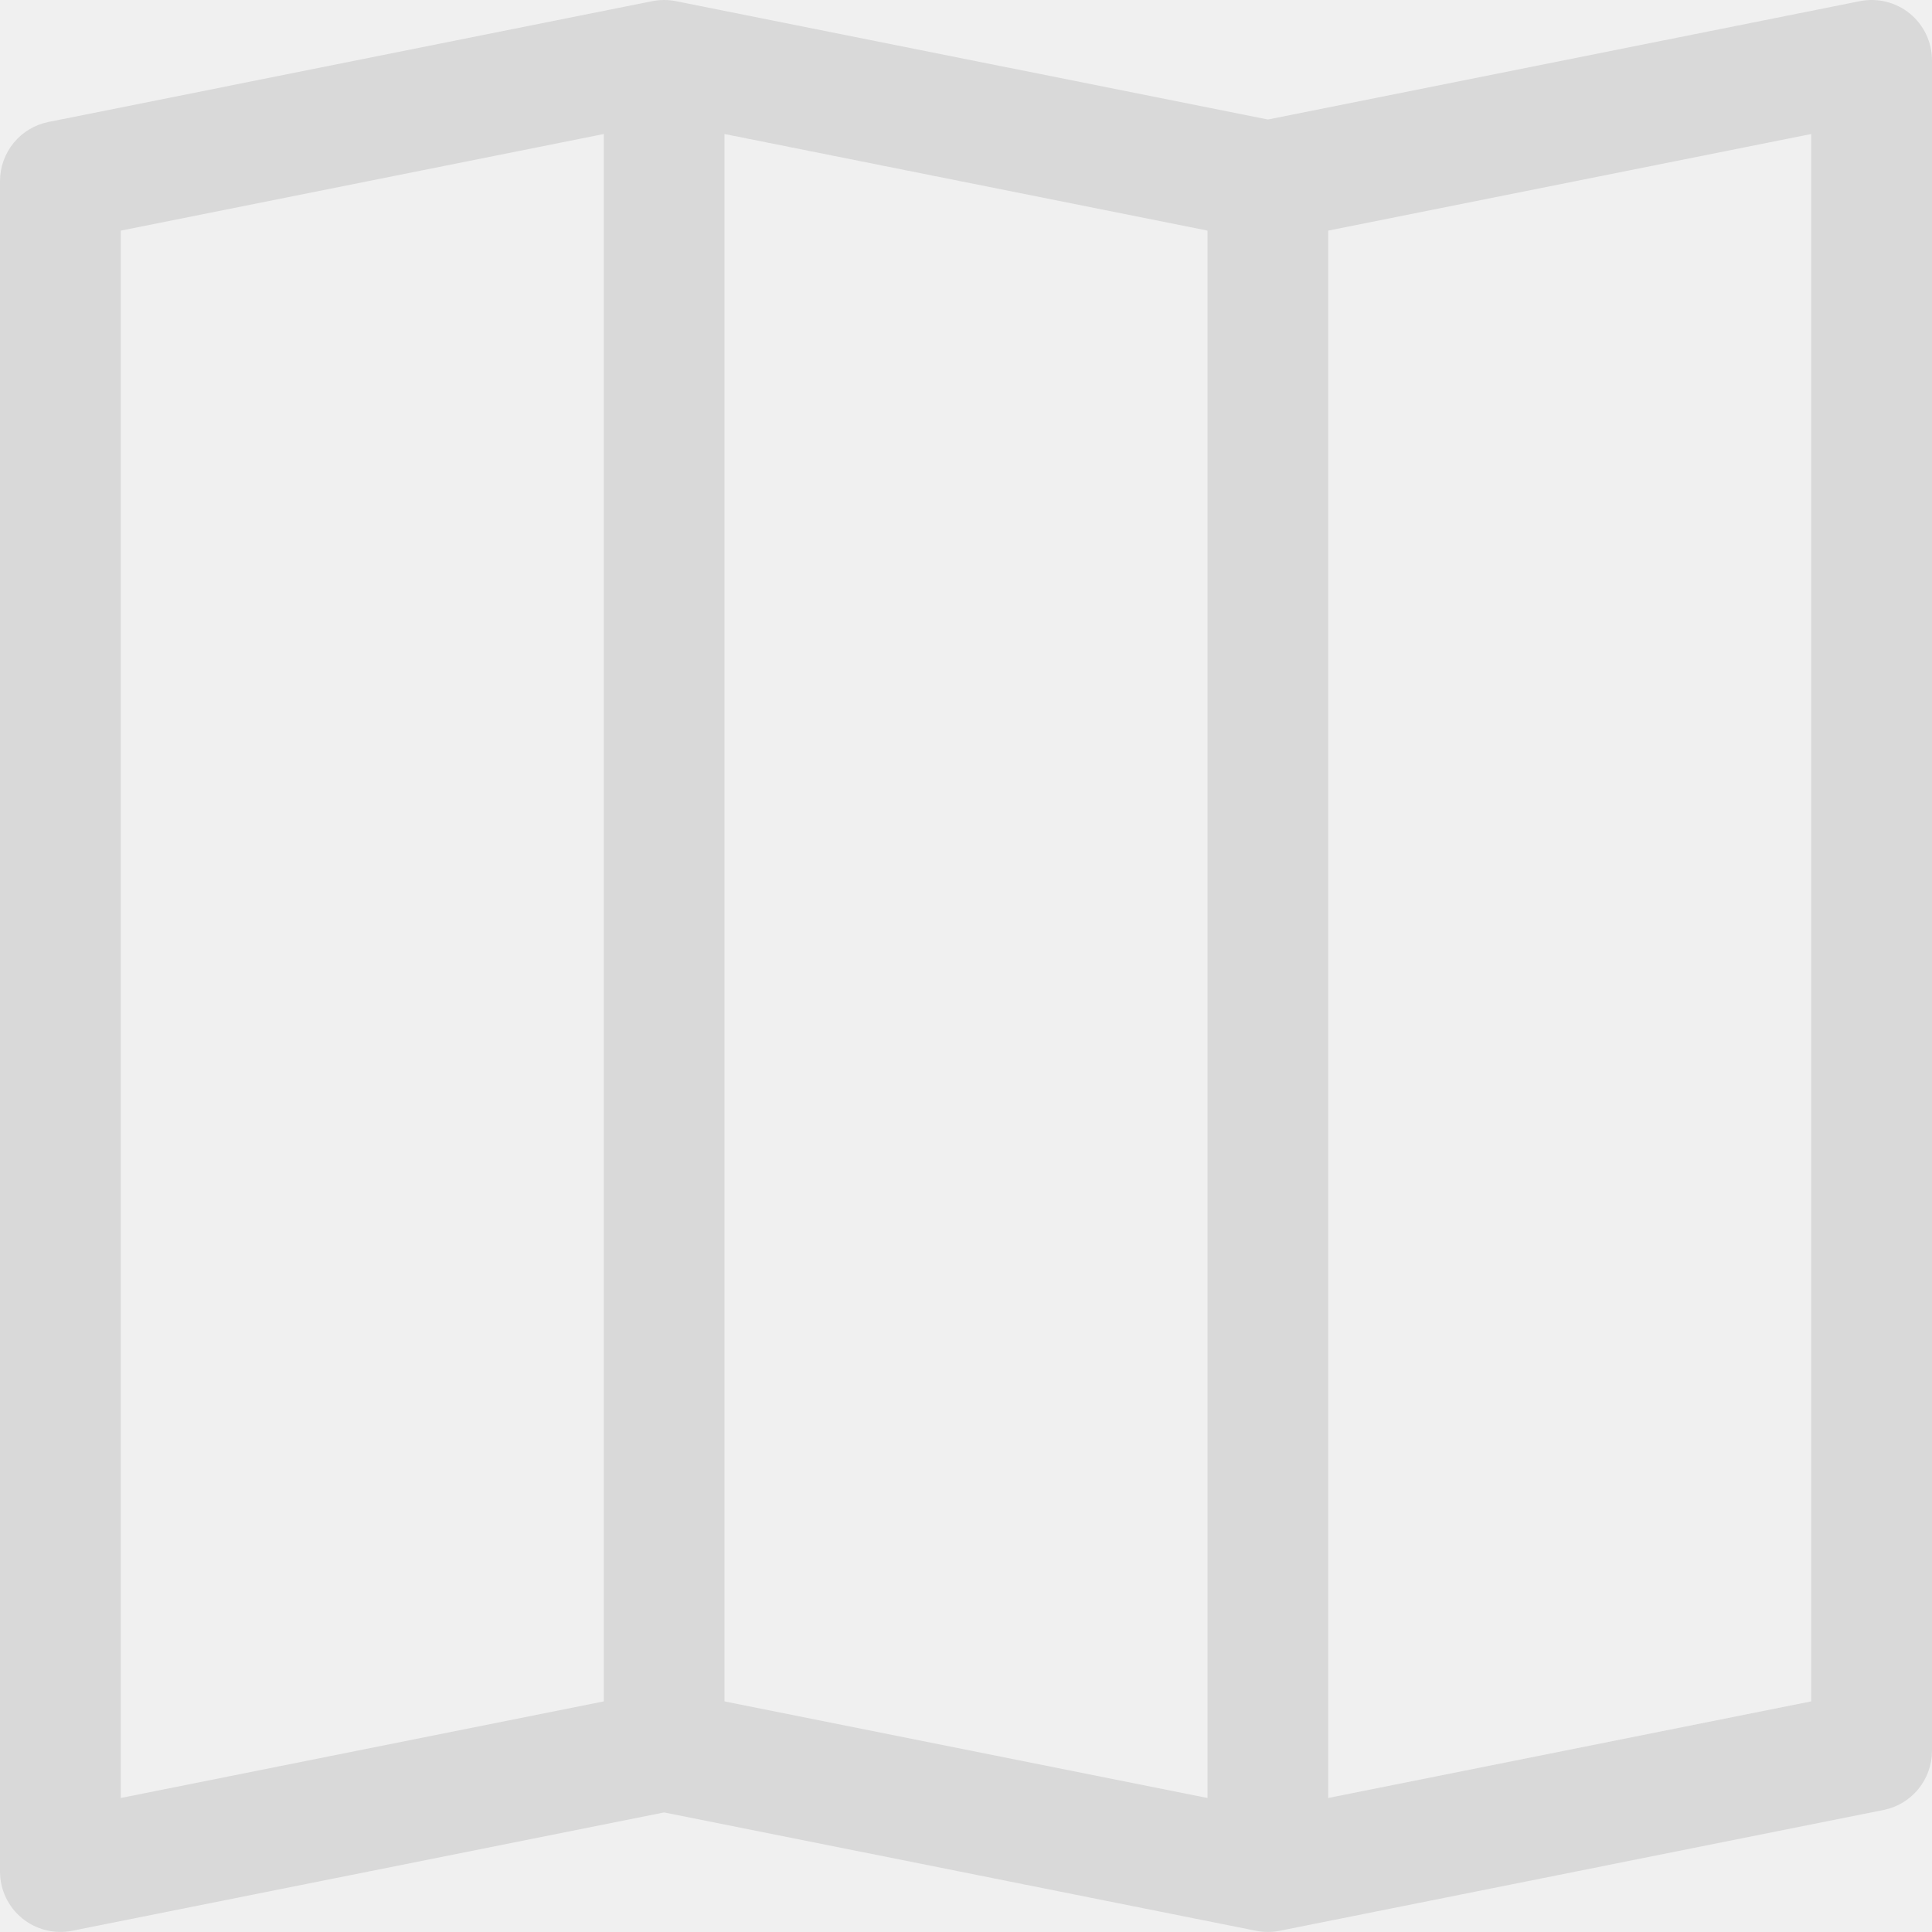
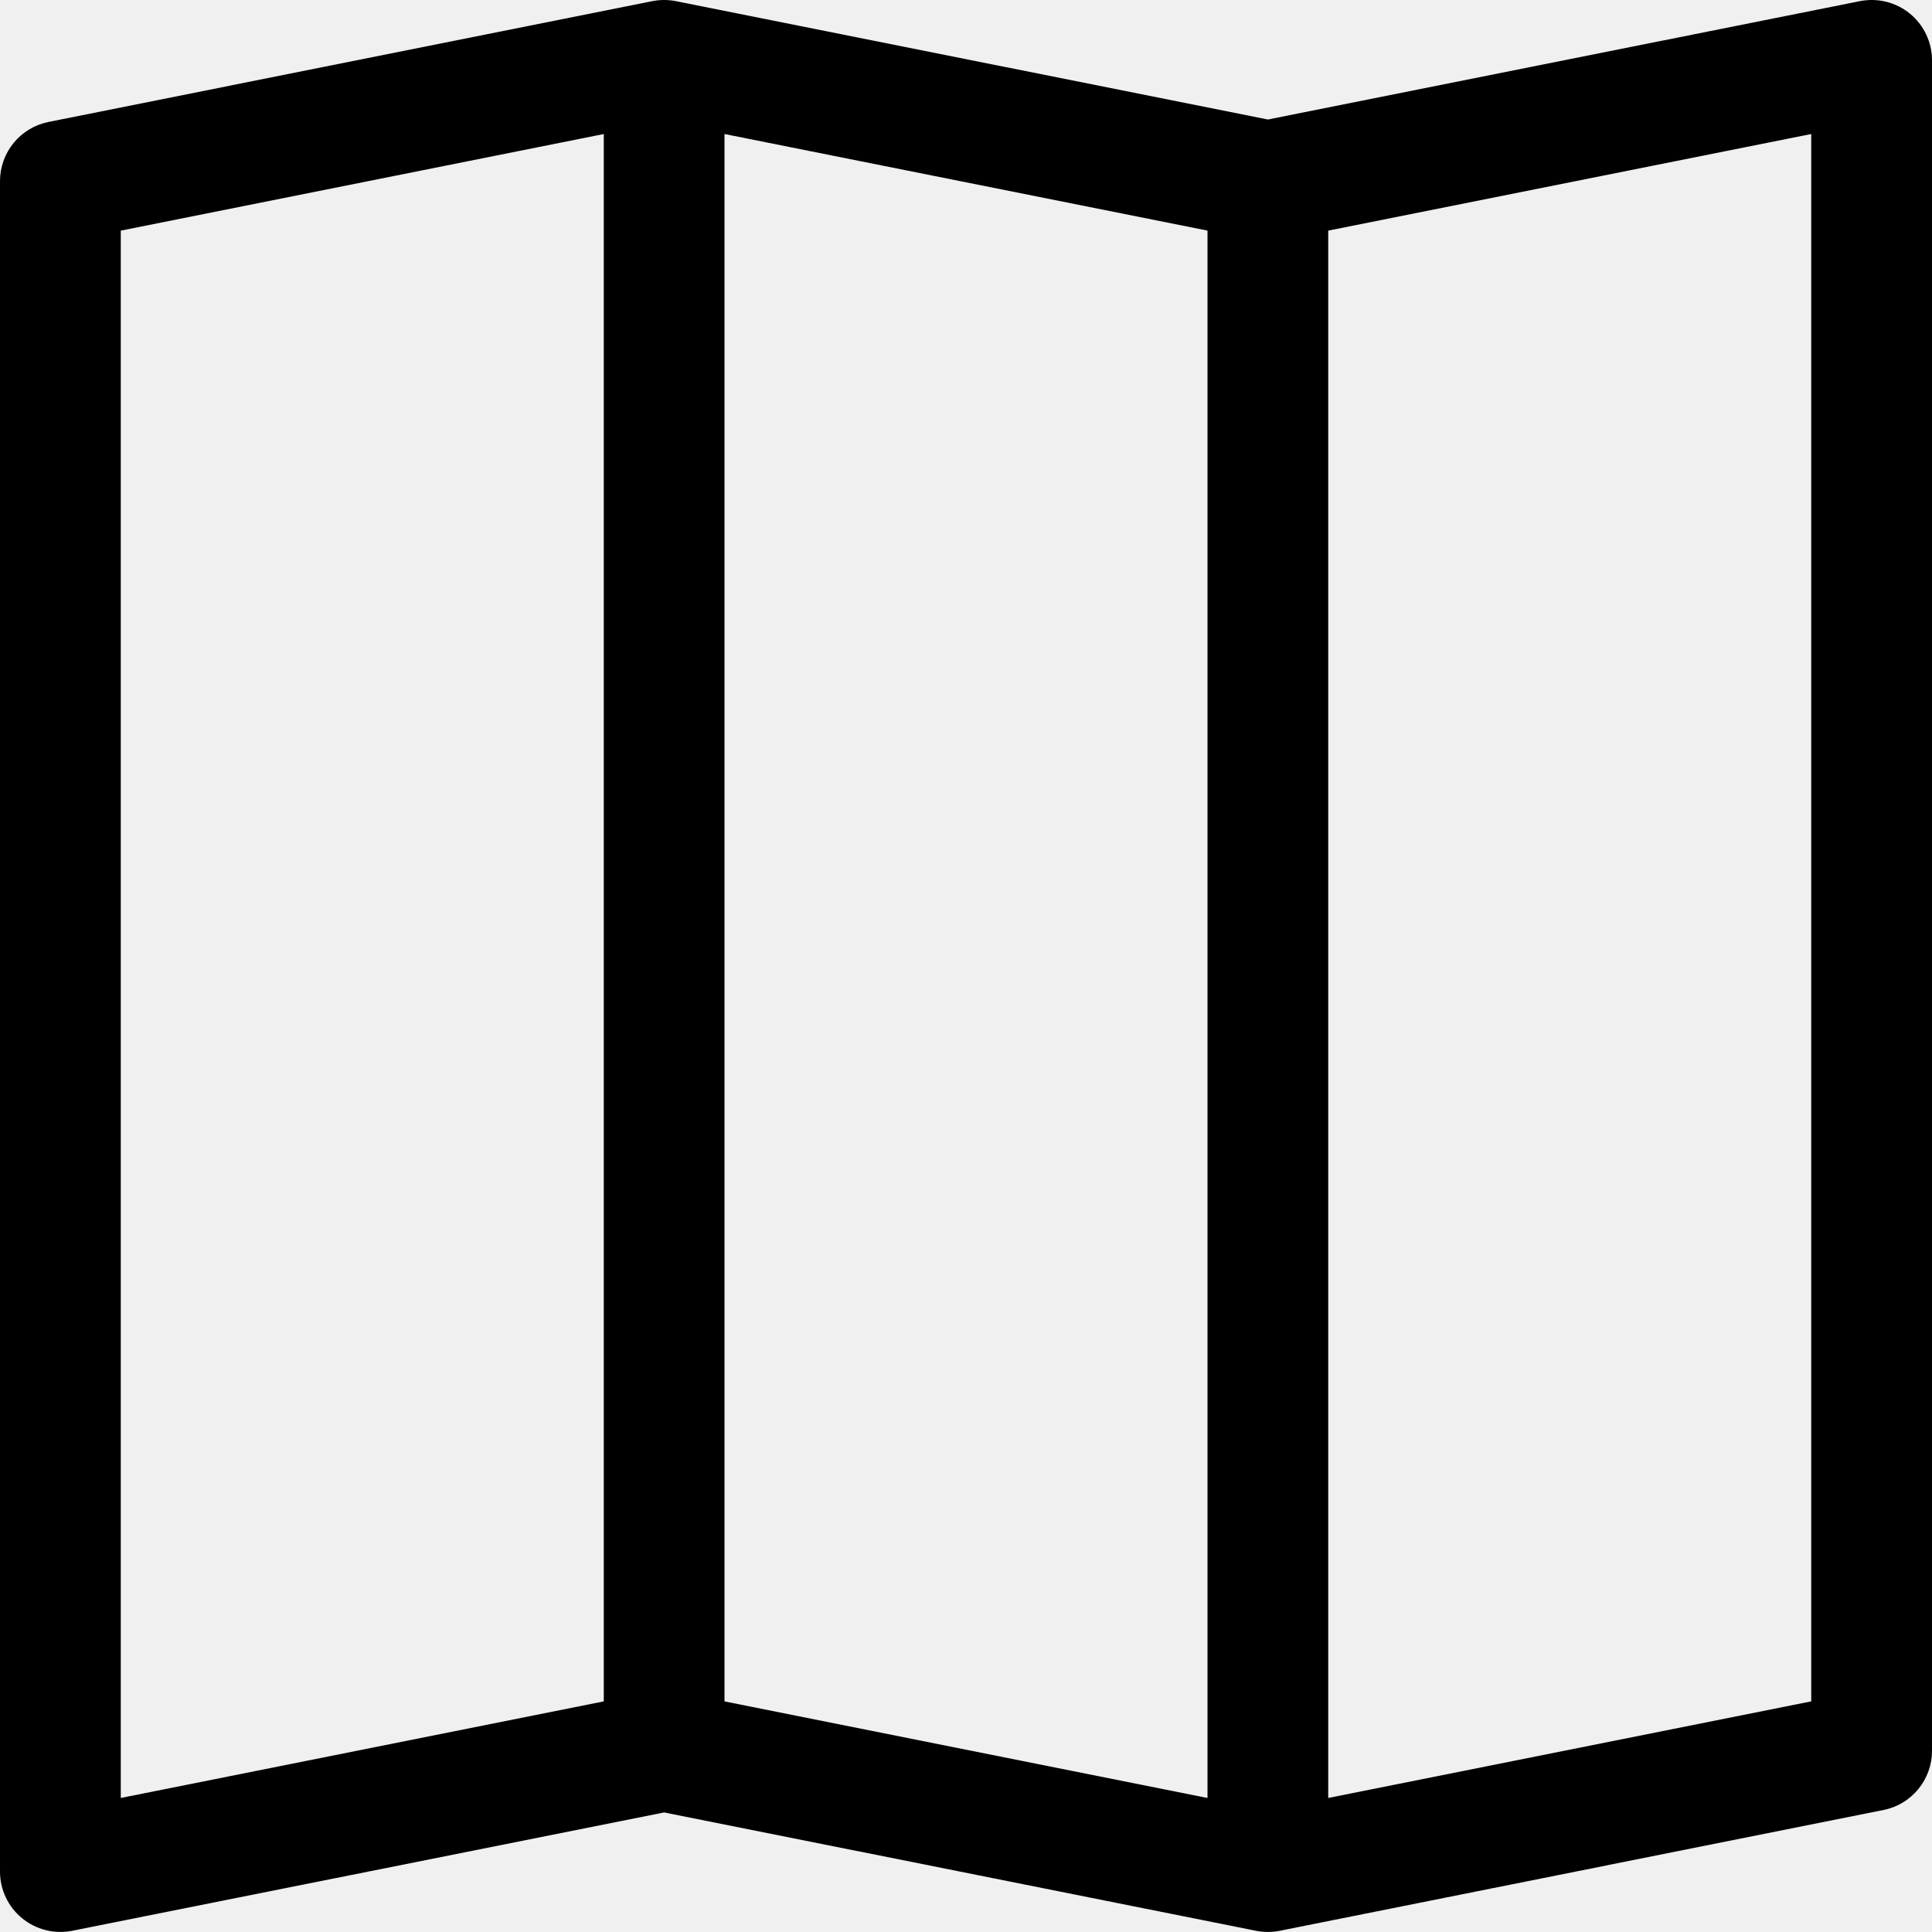
<svg xmlns="http://www.w3.org/2000/svg" width="35" height="35" viewBox="0 0 35 35" fill="none">
  <g clip-path="url(#clip0_52_8)">
-     <path fill-rule="evenodd" clip-rule="evenodd" d="M34.6 0.247C34.725 0.349 34.826 0.479 34.895 0.625C34.964 0.771 35 0.931 35 1.093V31.718C35 31.971 34.912 32.216 34.752 32.411C34.592 32.607 34.368 32.741 34.121 32.79L23.183 34.978C23.042 35.006 22.896 35.006 22.754 34.978L12.031 32.834L1.308 34.978C1.15 35.009 0.986 35.006 0.829 34.966C0.672 34.927 0.526 34.854 0.401 34.751C0.275 34.649 0.175 34.52 0.105 34.373C0.036 34.227 9.76778e-05 34.068 0 33.906L0 3.281C0 3.028 0.088 2.783 0.248 2.588C0.408 2.392 0.632 2.259 0.879 2.209L11.817 0.021C11.958 -0.007 12.104 -0.007 12.246 0.021L22.969 2.165L33.692 0.021C33.85 -0.01 34.014 -0.007 34.171 0.032C34.328 0.071 34.474 0.144 34.6 0.247ZM21.875 4.178L13.125 2.428V30.822L21.875 32.572V4.178ZM24.062 32.572L32.812 30.822V2.428L24.062 4.178V32.572ZM10.938 30.822V2.428L2.188 4.178V32.572L10.938 30.822Z" fill="#D9D9D9" />
+     <path fill-rule="evenodd" clip-rule="evenodd" d="M34.6 0.247C34.725 0.349 34.826 0.479 34.895 0.625C34.964 0.771 35 0.931 35 1.093V31.718C35 31.971 34.912 32.216 34.752 32.411C34.592 32.607 34.368 32.741 34.121 32.79L23.183 34.978C23.042 35.006 22.896 35.006 22.754 34.978L12.031 32.834L1.308 34.978C1.15 35.009 0.986 35.006 0.829 34.966C0.672 34.927 0.526 34.854 0.401 34.751C0.275 34.649 0.175 34.52 0.105 34.373C0.036 34.227 9.76778e-05 34.068 0 33.906L0 3.281C0 3.028 0.088 2.783 0.248 2.588C0.408 2.392 0.632 2.259 0.879 2.209L11.817 0.021C11.958 -0.007 12.104 -0.007 12.246 0.021L22.969 2.165L33.692 0.021C33.85 -0.01 34.014 -0.007 34.171 0.032C34.328 0.071 34.474 0.144 34.6 0.247ZM21.875 4.178L13.125 2.428V30.822L21.875 32.572V4.178ZM24.062 32.572L32.812 30.822V2.428L24.062 4.178V32.572ZM10.938 30.822V2.428L2.188 4.178V32.572L10.938 30.822Z" fill="#000" />
  </g>
  <defs>
    <clipPath id="clip0_52_8">
      <rect width="35" height="35" fill="white" />
    </clipPath>
  </defs>
</svg>
